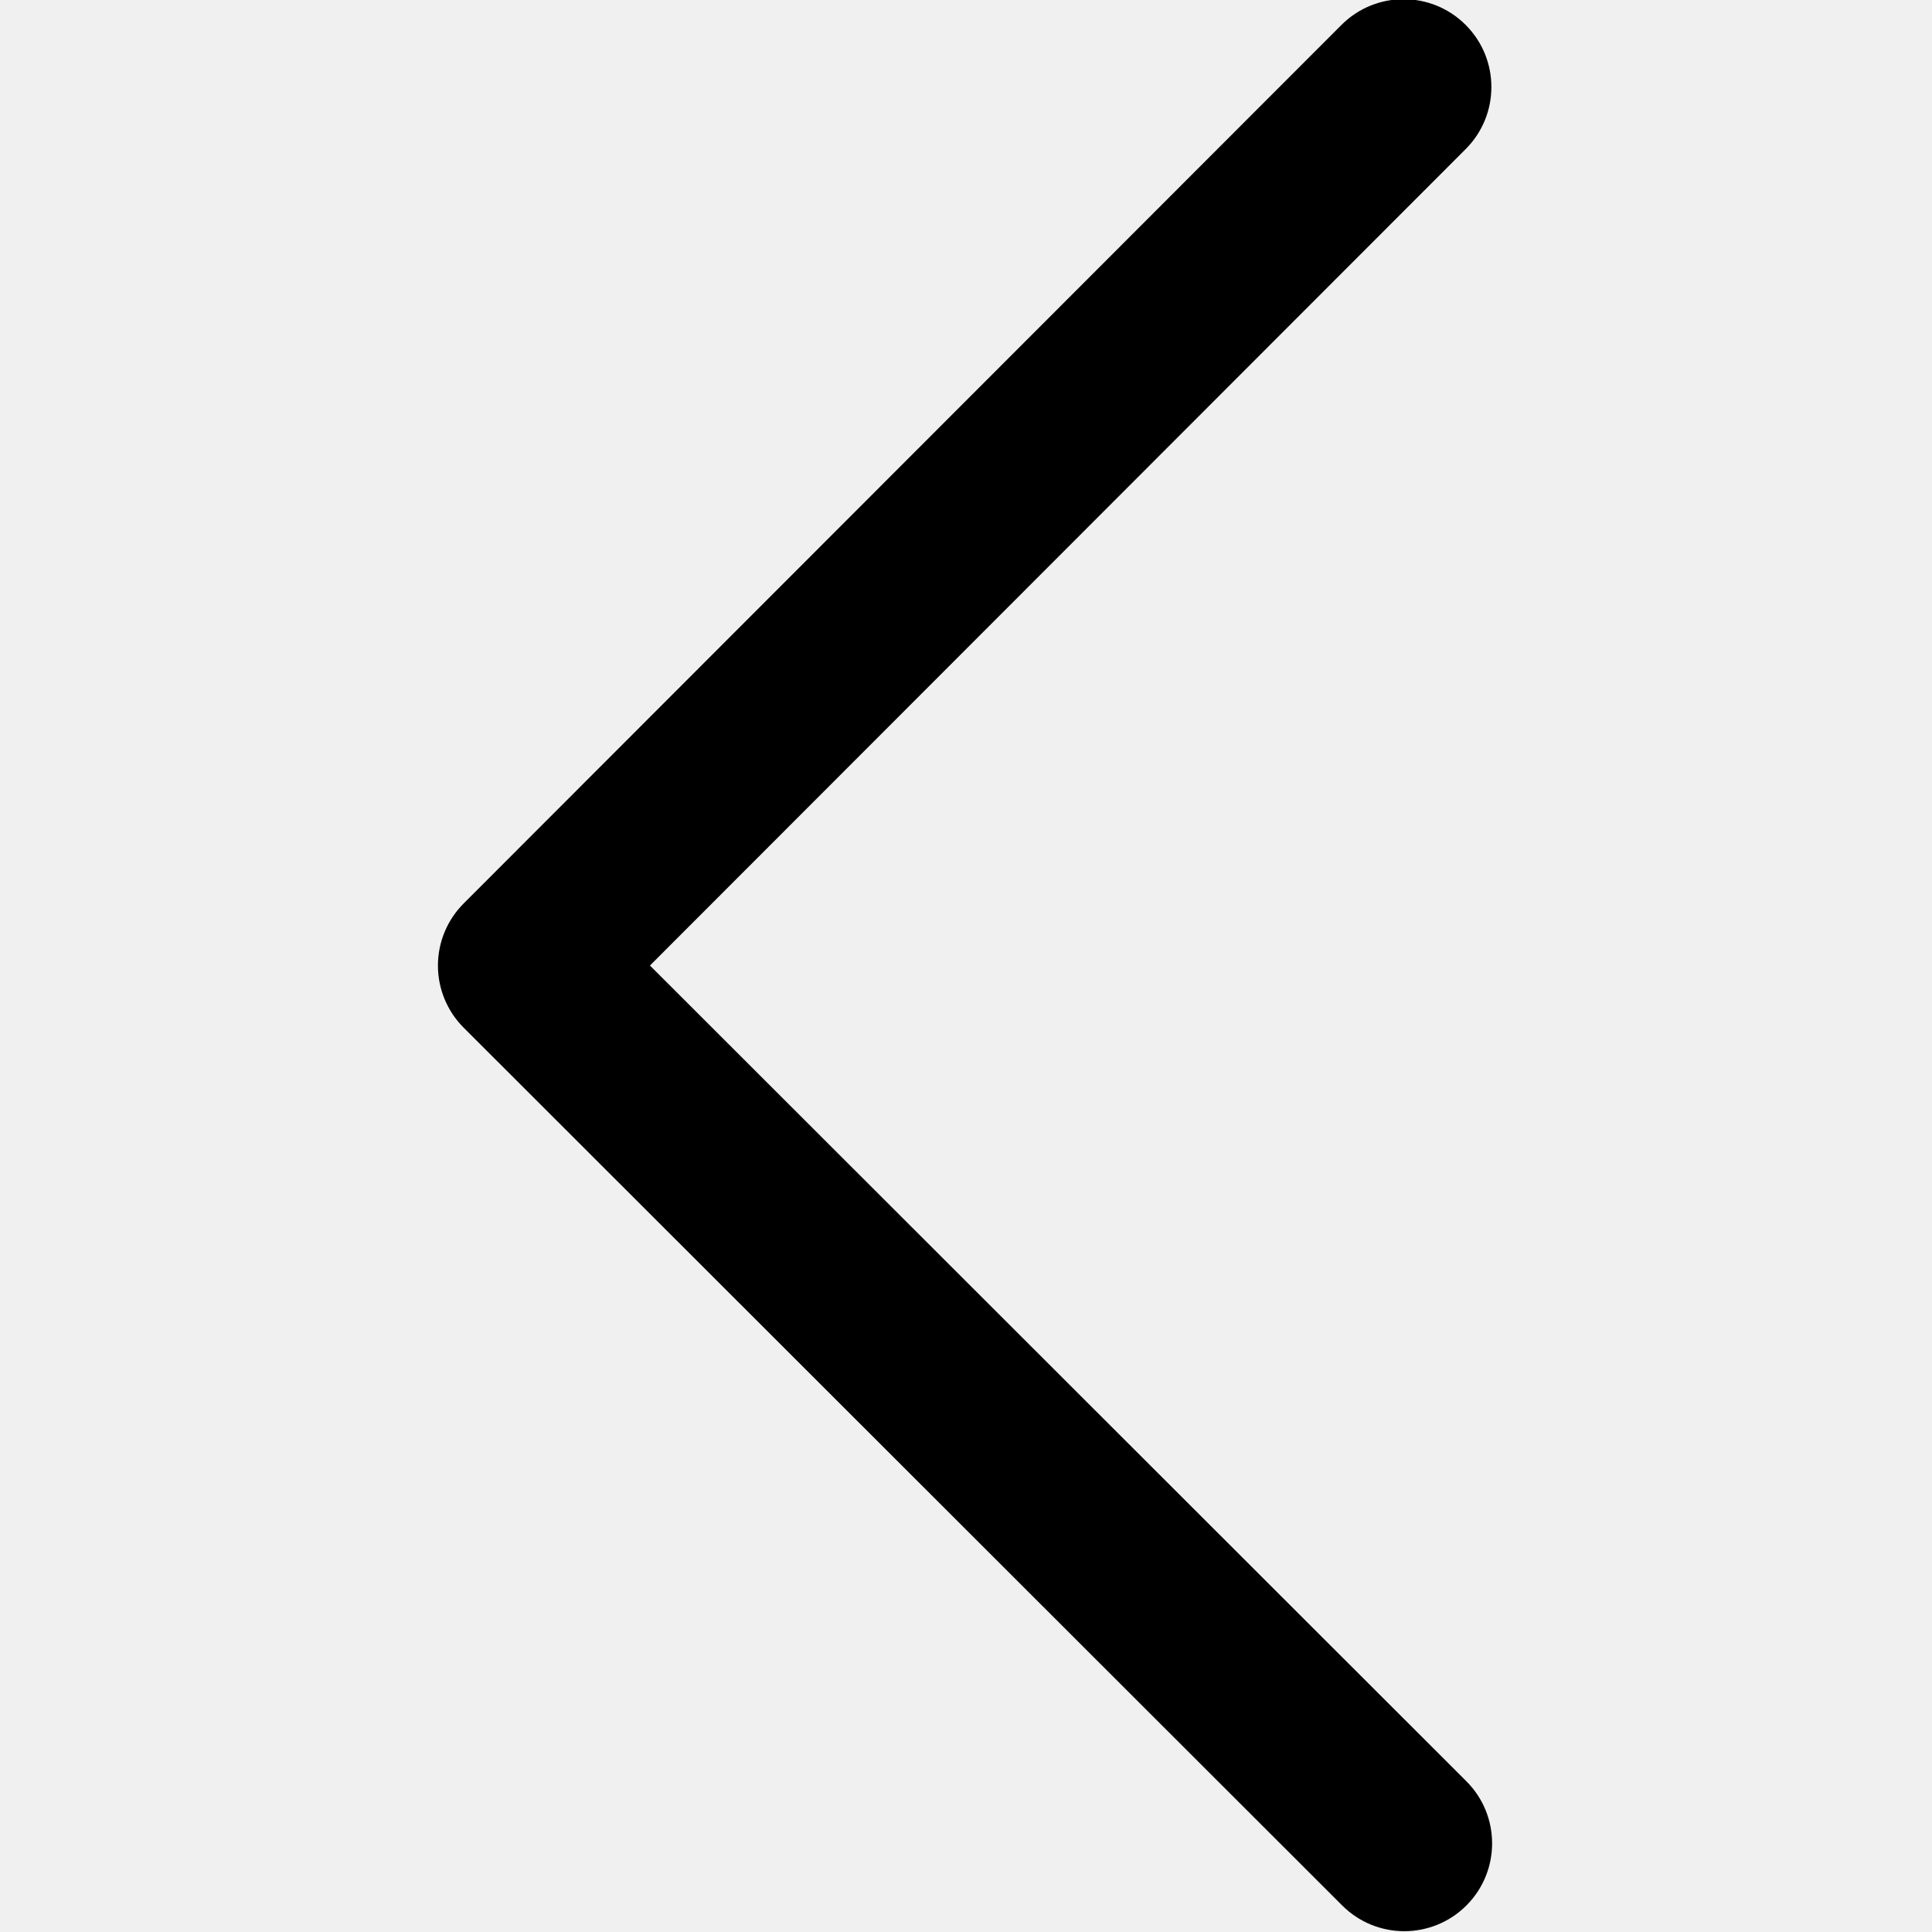
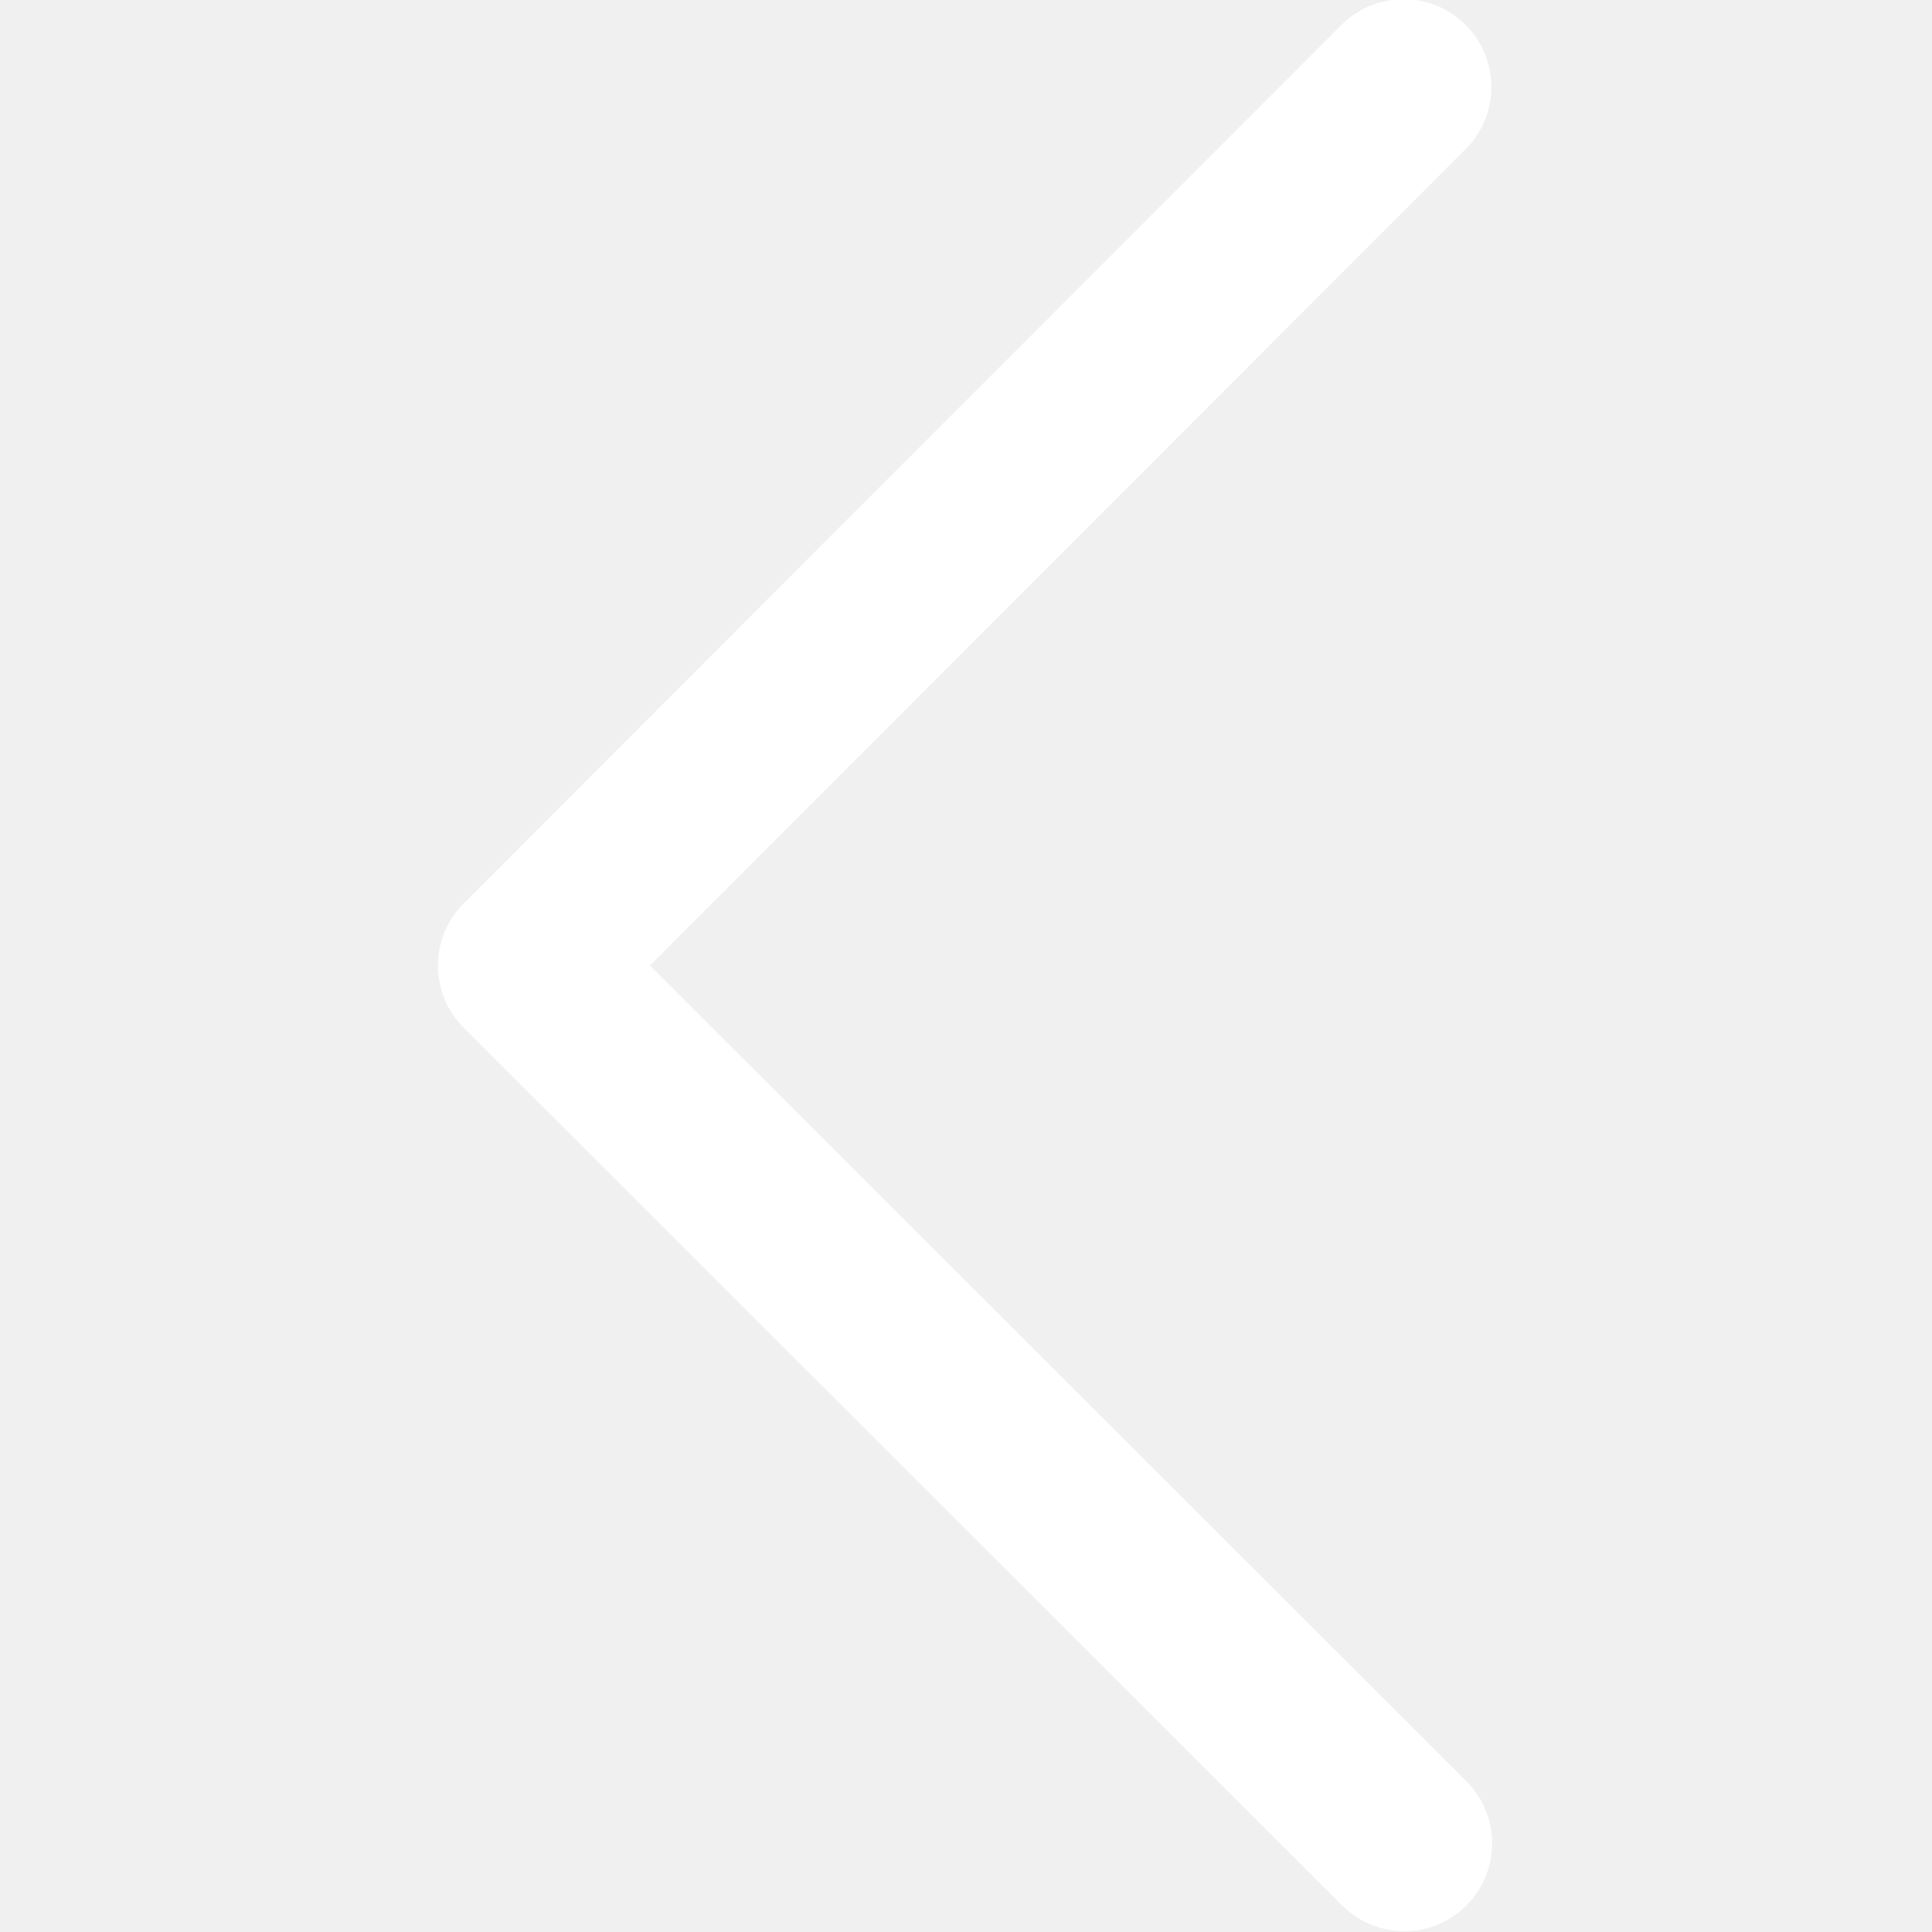
<svg xmlns="http://www.w3.org/2000/svg" xmlns:ns1="http://vectornator.io" height="100%" stroke-miterlimit="10" style="fill-rule:nonzero;clip-rule:evenodd;stroke-linecap:round;stroke-linejoin:round;" version="1.1" viewBox="0 0 330 330" width="100%" xml:space="preserve">
  <defs />
  <clipPath id="ArtboardFrame">
    <rect height="330" width="330" x="0" y="0" />
  </clipPath>
  <g clip-path="url(#ArtboardFrame)" id="Untitled" ns1:layerName="Untitled">
-     <path d="M229.128 4.26L79.19 154.326C76.378 157.14 74.8 160.956 74.802 164.934C74.803 168.913 76.386 172.728 79.2 175.539L229.262 325.473C235.122 331.329 244.619 331.325 250.475 325.465C256.33 319.605 256.327 310.107 250.466 304.252L111.016 164.919L250.351 25.465C253.279 22.534 254.741 18.695 254.739 14.856C254.738 11.017 253.272 7.178 250.341 4.251C244.481-1.604 234.984-1.6 229.128 4.26Z" fill="#black" fill-rule="nonzero" opacity="1" stroke="none" />
+     <path d="M229.128 4.26L79.19 154.326C76.378 157.14 74.8 160.956 74.802 164.934C74.803 168.913 76.386 172.728 79.2 175.539L229.262 325.473C235.122 331.329 244.619 331.325 250.475 325.465C256.33 319.605 256.327 310.107 250.466 304.252L111.016 164.919L250.351 25.465C253.279 22.534 254.741 18.695 254.739 14.856C254.738 11.017 253.272 7.178 250.341 4.251C244.481-1.604 234.984-1.6 229.128 4.26Z" fill=" white" fill-rule="nonzero" opacity="1" stroke="none" />
  </g>
</svg>
